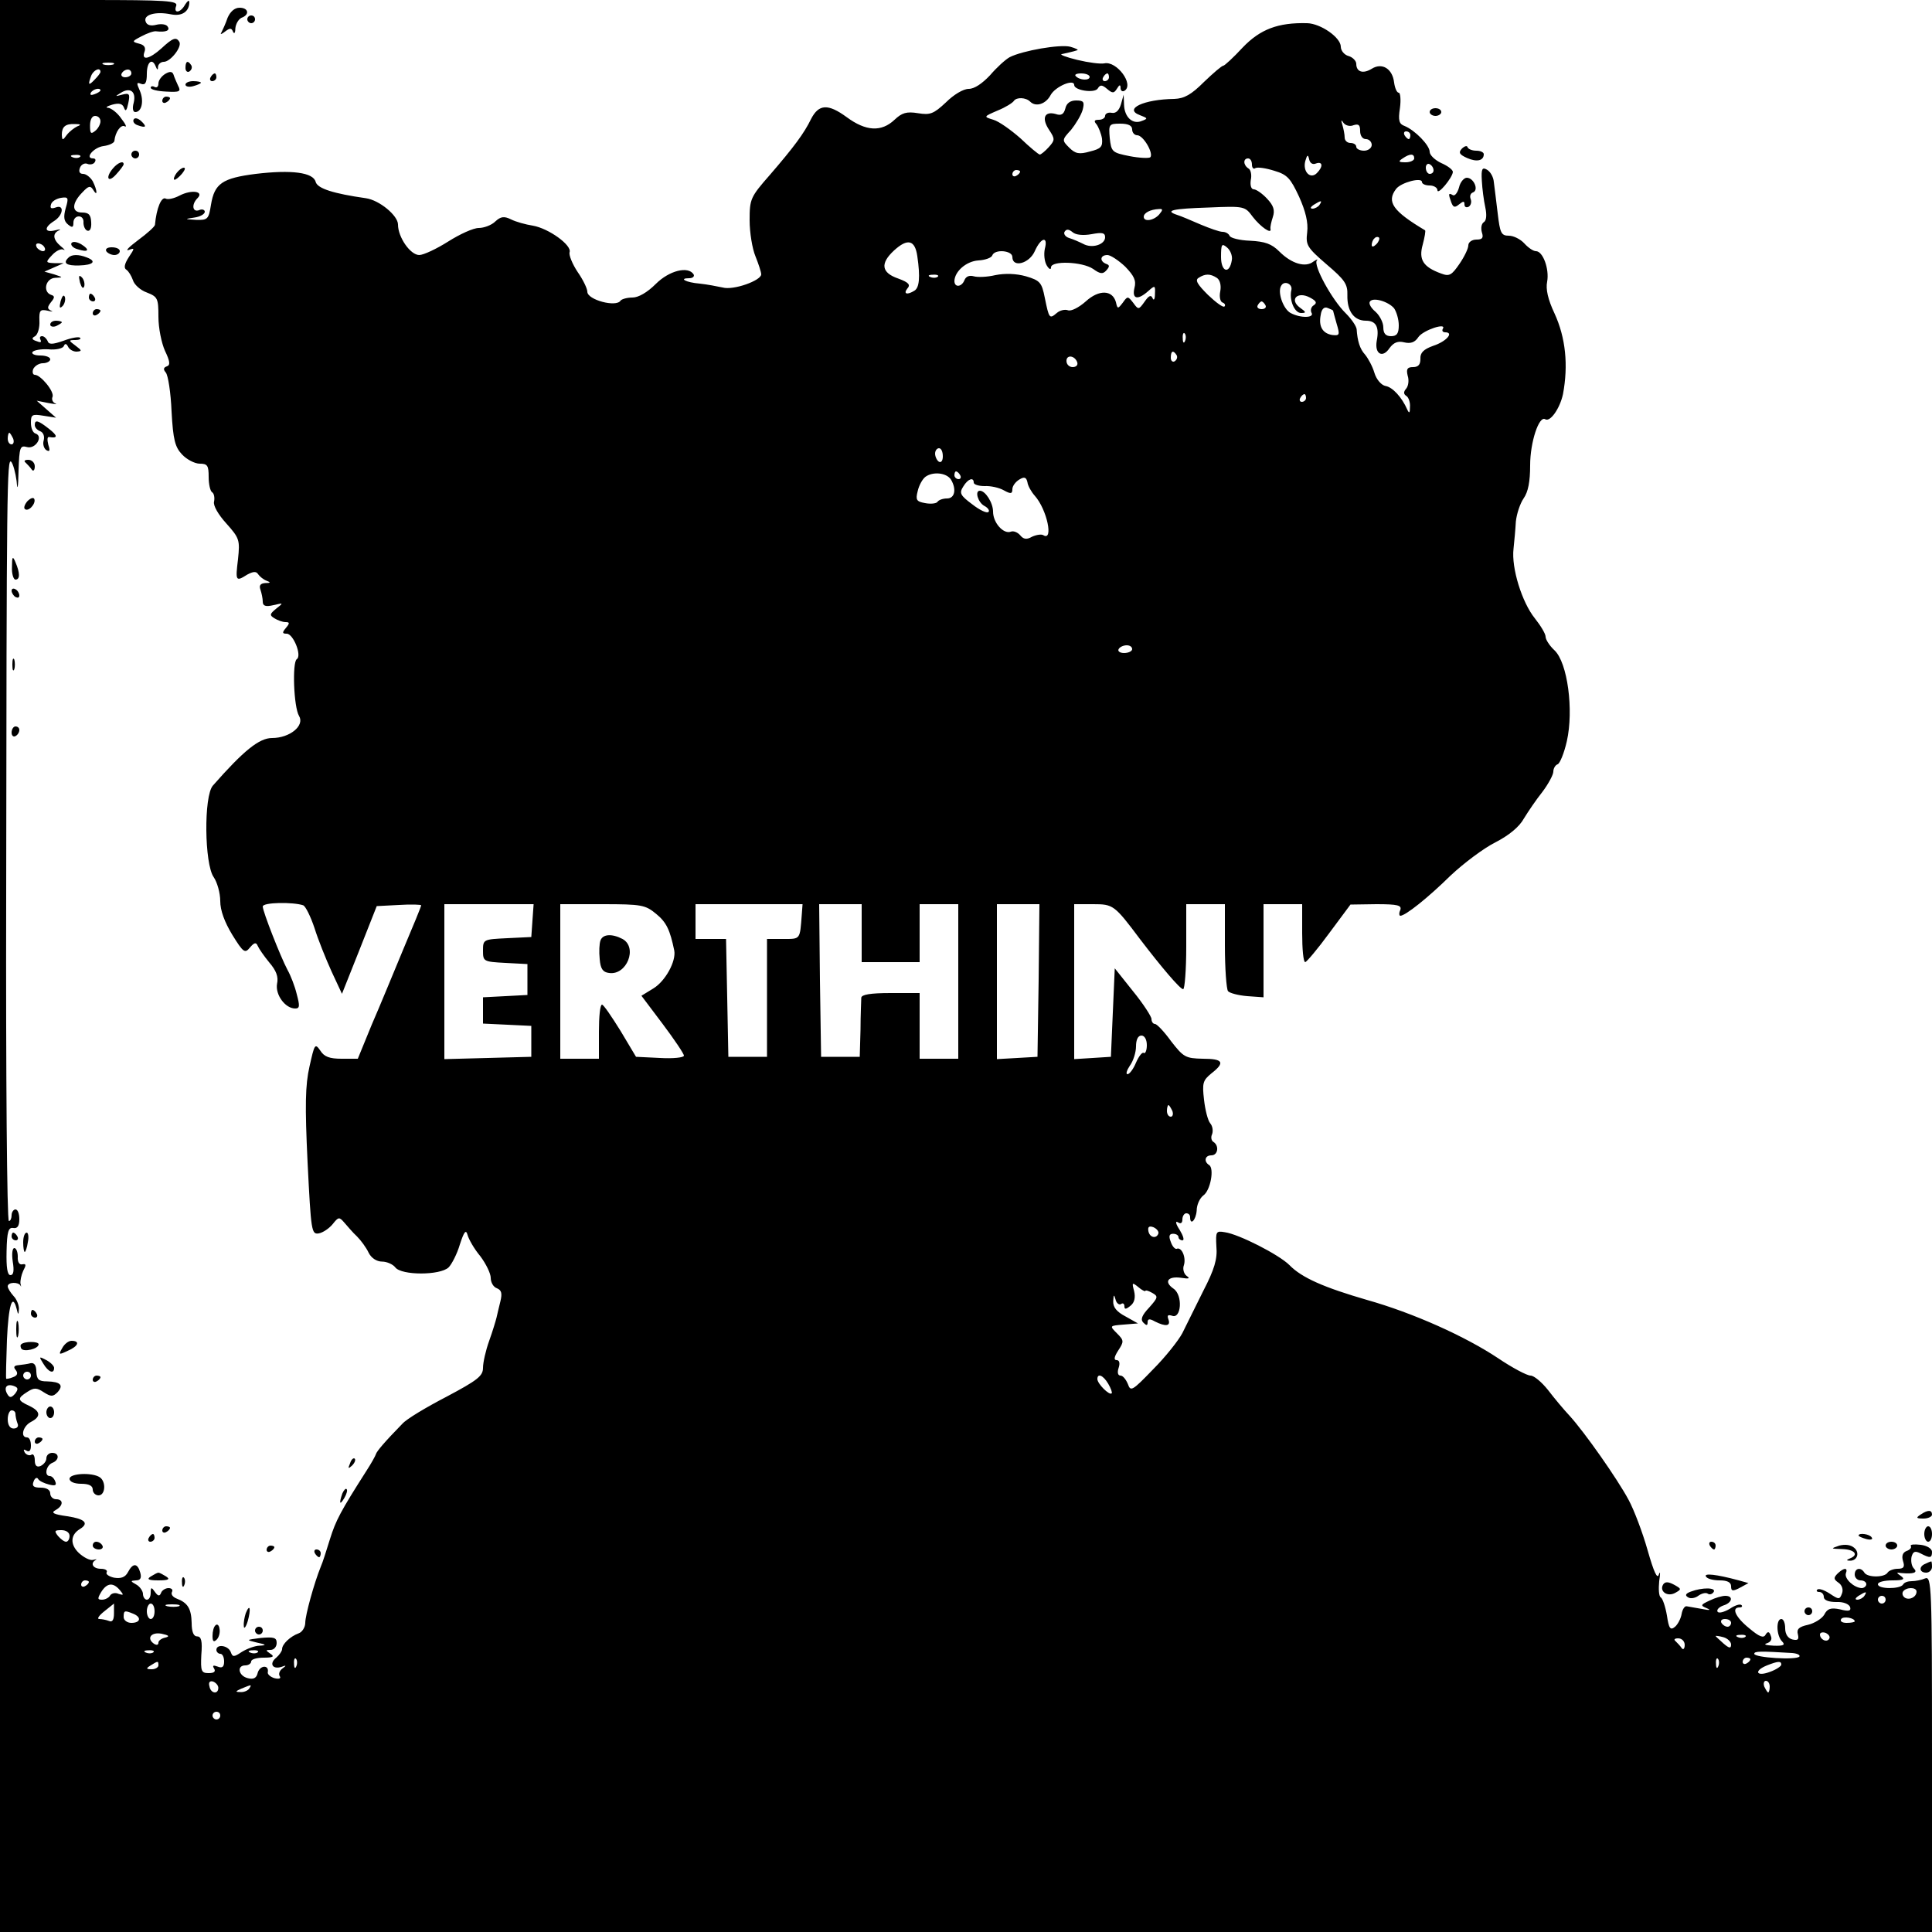
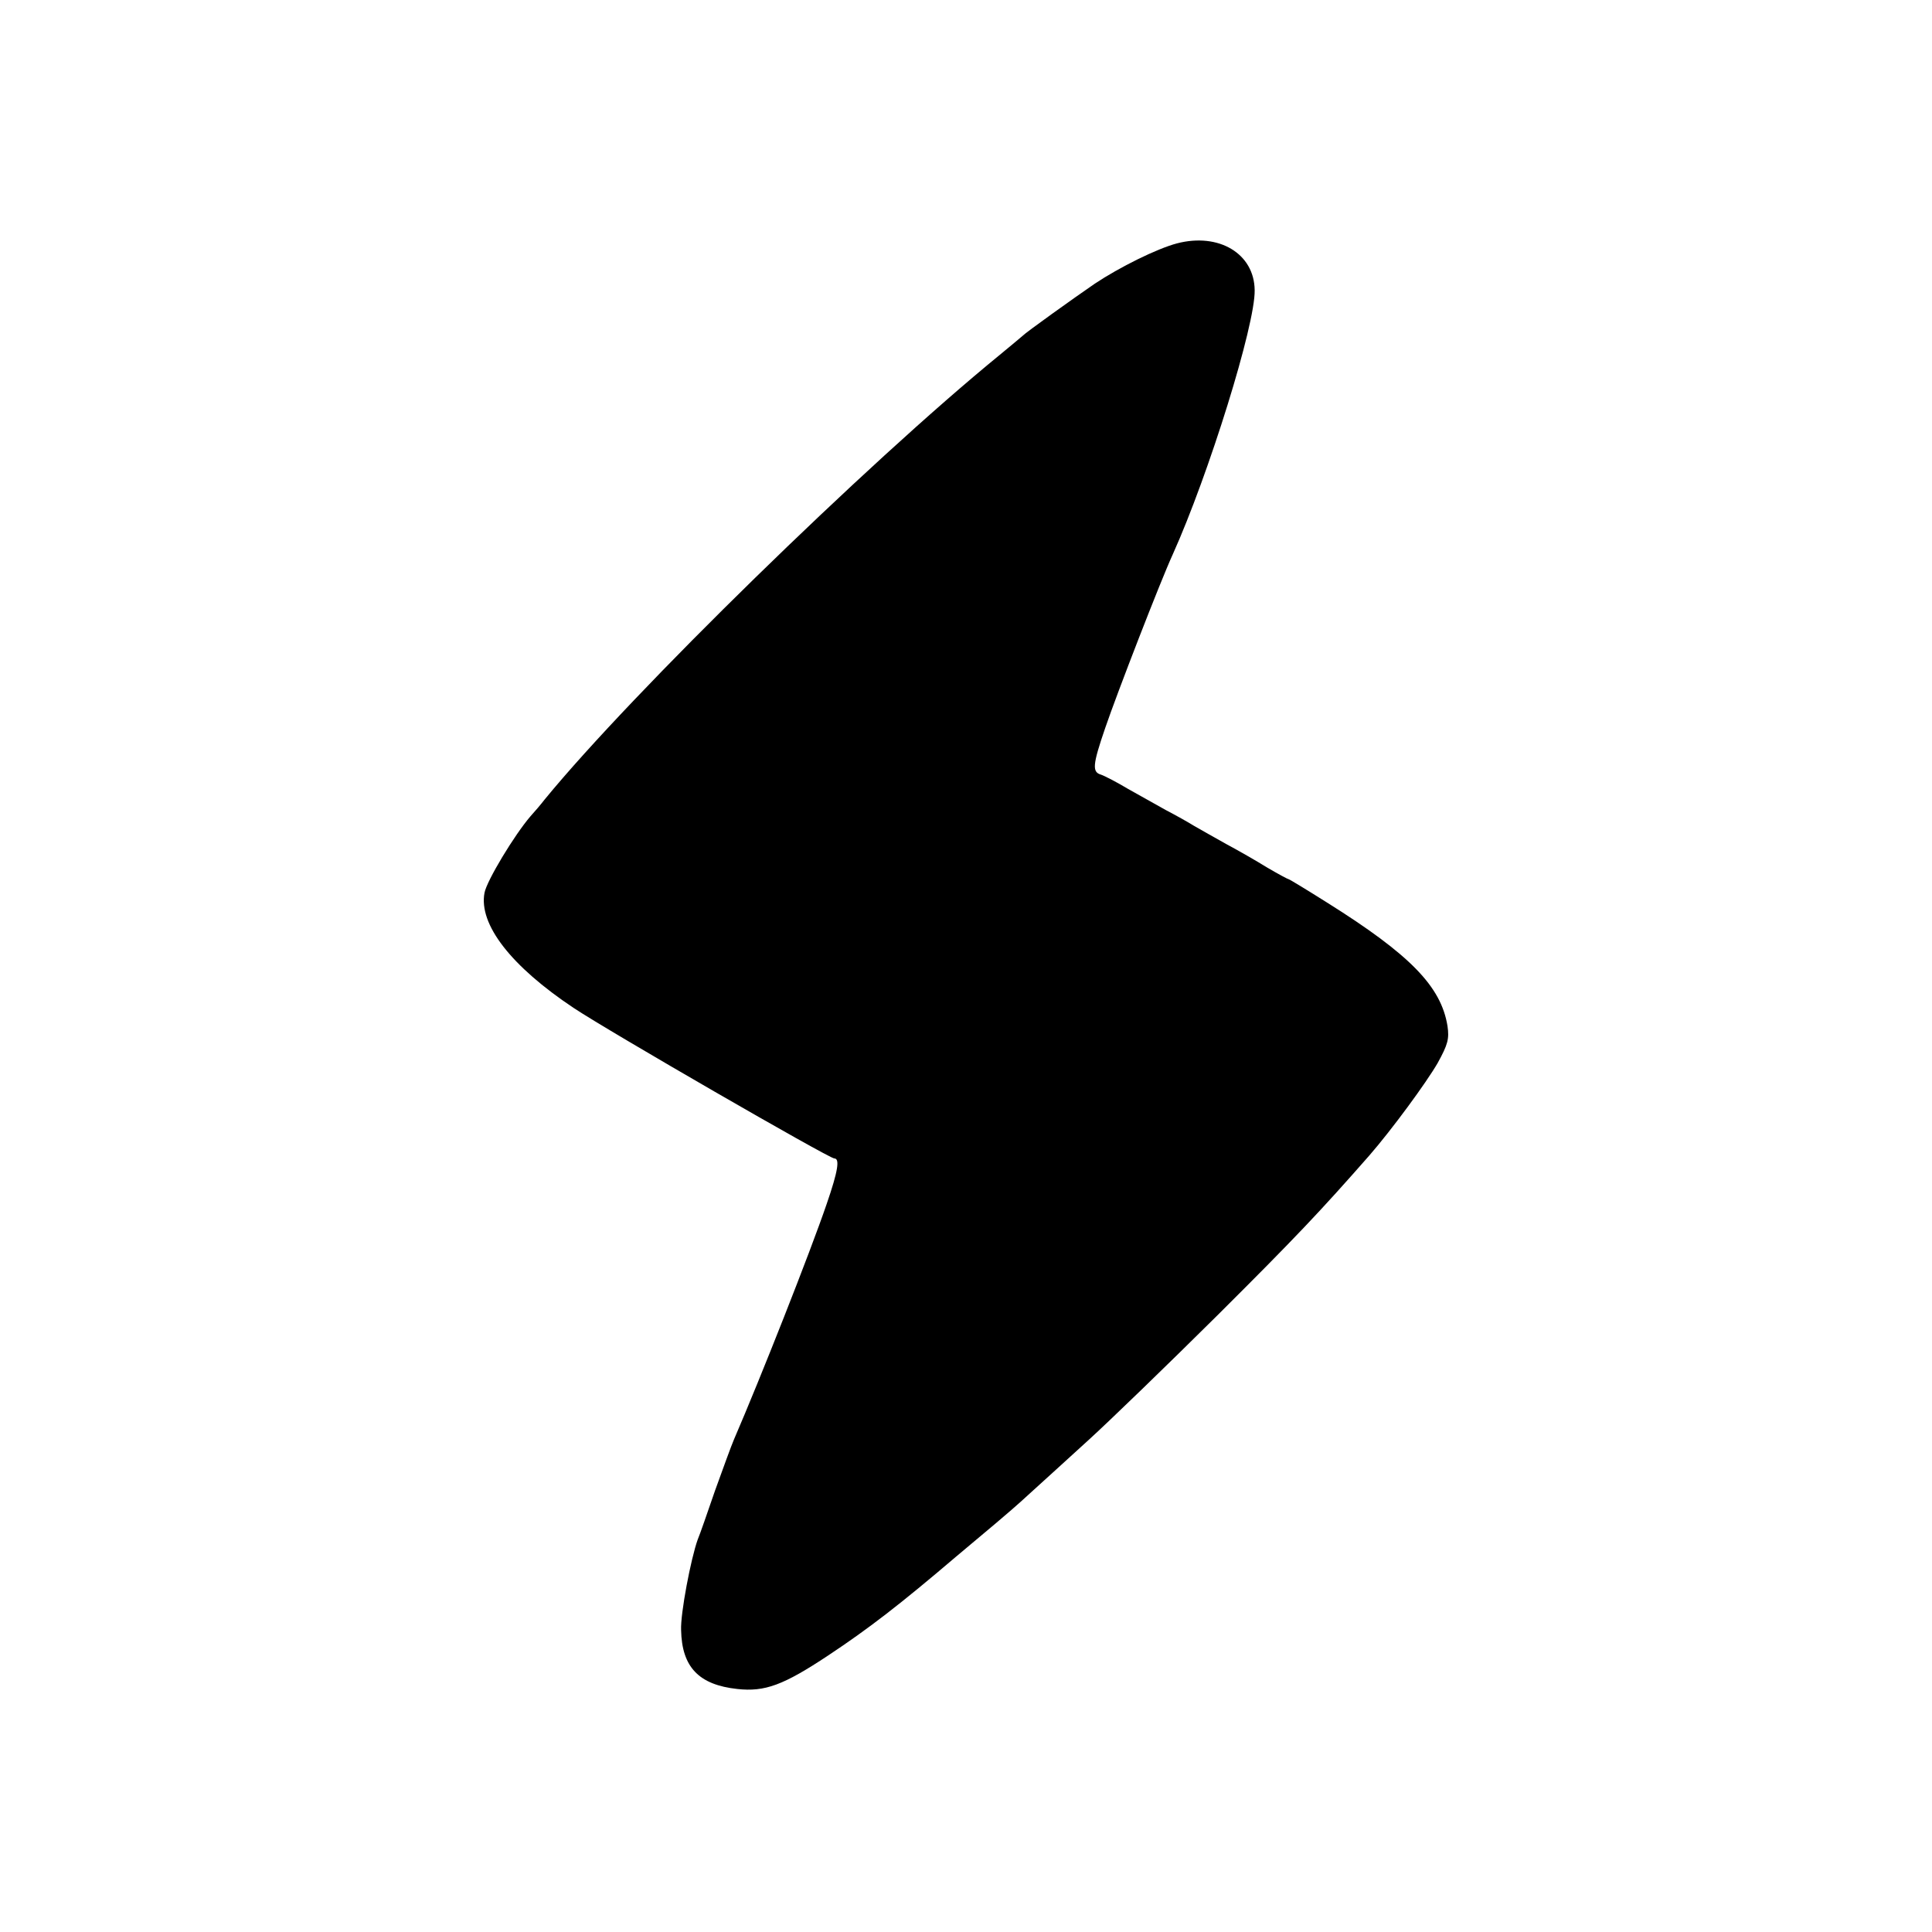
- <svg xmlns="http://www.w3.org/2000/svg" version="1.0" width="500pt" height="500pt" viewBox="0 0 500 500" preserveAspectRatio="xMidYMid meet">
-   <g transform="translate(0,500) scale(0.1,-0.1)" fill="#000000" stroke="none">
-     <path d="M0 2500 l0 -2500 2500 0 2500 0 0 461 c0 435 -1 461 -18 454 -9 -4 -25 -7 -34 -7 -10 0 -20 -3 -23 -9 -8 -12 -65 -12 -65 1 0 6 17 10 38 10 28 0 33 3 22 11 -13 9 -13 10 0 8 33 -3 44 1 33 12 -6 6 -8 19 -6 30 4 14 9 16 23 9 25 -13 30 -13 30 4 0 8 -13 16 -29 18 -17 2 -28 1 -26 -3 3 -4 -2 -10 -11 -13 -10 -4 -13 -13 -9 -26 5 -15 2 -20 -14 -20 -11 0 -23 -5 -26 -10 -8 -13 -52 -13 -60 0 -9 15 -25 12 -25 -5 0 -8 7 -15 15 -15 8 0 15 -4 15 -10 0 -5 -6 -10 -12 -10 -20 1 -45 24 -41 38 6 15 -4 16 -21 0 -11 -11 -11 -15 2 -24 9 -6 13 -18 9 -28 -6 -16 -8 -16 -32 0 -14 9 -28 14 -32 10 -3 -3 -1 -6 5 -6 7 0 12 -6 12 -13 0 -8 12 -13 32 -13 18 1 33 -5 36 -13 3 -10 -3 -12 -26 -6 -24 5 -33 2 -41 -14 -6 -10 -25 -22 -42 -26 -23 -5 -30 -11 -26 -25 3 -13 0 -16 -14 -13 -12 3 -19 14 -19 29 0 13 -4 24 -10 24 -14 0 -13 -43 2 -58 9 -9 4 -12 -22 -11 -19 1 -27 3 -18 6 10 3 15 10 11 19 -4 12 -8 13 -14 3 -5 -9 -16 -5 -42 17 -36 29 -47 54 -25 54 6 0 8 3 5 6 -4 4 -18 -1 -31 -10 -14 -8 -28 -12 -31 -7 -3 5 4 12 15 16 23 7 27 25 5 25 -8 0 -26 -5 -40 -12 -24 -11 -25 -13 -8 -20 12 -5 8 -6 -12 -2 -16 3 -34 6 -40 7 -5 1 -11 -8 -13 -20 -2 -12 -10 -27 -17 -33 -12 -10 -16 -5 -21 29 -4 23 -11 44 -16 47 -5 3 -6 22 -4 42 3 20 3 28 -1 17 -4 -13 -13 7 -29 63 -13 46 -35 104 -49 130 -30 56 -114 175 -152 217 -16 17 -41 47 -57 68 -16 20 -36 37 -45 37 -9 0 -47 20 -84 45 -84 56 -219 117 -340 151 -110 32 -168 57 -200 90 -27 27 -131 80 -167 85 -23 4 -24 2 -22 -37 3 -32 -5 -59 -34 -115 -20 -41 -45 -90 -54 -109 -10 -19 -44 -62 -76 -94 -54 -56 -58 -58 -65 -38 -5 12 -13 22 -19 22 -7 0 -9 8 -5 20 4 12 2 20 -5 20 -8 0 -7 8 4 25 15 23 15 26 -3 44 -20 20 -20 20 17 23 l37 3 -32 18 c-23 12 -33 24 -32 40 1 17 2 18 6 4 2 -9 9 -15 14 -12 5 4 9 1 9 -6 0 -8 4 -8 16 2 10 8 13 21 9 38 -6 22 -5 23 11 10 9 -8 18 -12 18 -10 1 3 9 0 18 -5 16 -9 15 -12 -8 -38 -19 -20 -23 -31 -15 -39 8 -8 11 -8 11 1 0 9 5 10 19 2 28 -14 41 -12 35 5 -4 11 -2 13 9 10 24 -10 29 53 4 70 -26 18 -14 33 20 28 20 -3 24 -2 14 5 -7 5 -11 18 -7 28 6 20 -6 48 -19 42 -4 -1 -11 6 -15 18 -6 15 -4 21 6 21 8 0 14 -4 14 -9 0 -4 5 -8 10 -8 6 0 2 12 -7 27 -10 15 -12 24 -5 20 7 -5 12 -3 12 7 0 9 5 16 10 16 6 0 10 -4 10 -10 0 -23 15 -8 17 17 0 15 8 32 17 39 19 13 29 71 15 79 -14 9 -11 25 6 25 17 0 21 25 5 35 -5 3 -7 12 -3 20 3 9 1 21 -5 28 -6 7 -13 34 -16 61 -5 43 -3 50 19 68 36 28 31 38 -22 38 -45 1 -50 4 -82 45 -18 25 -37 45 -42 45 -5 0 -9 6 -9 13 0 6 -21 39 -48 72 l-47 59 -5 -114 -5 -115 -47 -3 -48 -3 0 200 0 201 49 0 c52 0 55 -2 121 -90 55 -72 104 -130 112 -130 4 0 8 50 8 110 l0 110 50 0 50 0 0 -107 c0 -60 4 -112 8 -118 4 -5 26 -11 50 -13 l42 -3 0 120 0 121 50 0 50 0 0 -75 c0 -41 3 -75 8 -75 4 1 32 34 62 75 l55 74 67 1 c56 0 66 -3 62 -15 -4 -8 -3 -15 0 -15 13 0 71 46 130 104 34 32 86 71 116 86 35 18 62 40 74 62 11 18 32 49 48 69 15 20 28 44 28 52 0 8 5 17 11 19 6 2 17 29 24 60 18 80 2 203 -32 235 -13 12 -23 28 -23 35 0 8 -13 29 -28 48 -33 41 -61 130 -55 180 2 19 5 51 6 70 2 20 11 47 20 60 12 17 17 44 17 86 0 60 23 129 39 119 13 -8 38 28 46 65 14 75 7 146 -22 209 -17 36 -23 63 -19 82 6 33 -11 79 -29 79 -7 0 -20 9 -30 20 -10 11 -28 20 -40 20 -20 0 -23 7 -29 58 -4 31 -8 68 -10 81 -1 13 -9 27 -18 32 -12 7 -15 2 -13 -29 1 -20 5 -51 9 -69 4 -19 3 -34 -4 -38 -6 -4 -8 -15 -5 -26 5 -15 1 -19 -14 -19 -12 0 -21 -7 -21 -15 0 -8 -10 -29 -23 -48 -20 -29 -26 -33 -47 -25 -47 17 -59 36 -48 75 5 19 8 36 6 37 -84 50 -100 74 -75 107 13 17 67 31 67 18 0 -5 9 -9 20 -9 11 0 20 -6 20 -12 0 -15 39 32 40 47 0 6 -14 16 -30 23 -17 8 -30 21 -30 29 0 17 -38 56 -65 67 -14 5 -17 14 -12 46 3 22 1 40 -3 40 -5 0 -10 12 -12 26 -4 36 -31 53 -58 36 -23 -14 -40 -8 -40 13 0 7 -9 17 -20 20 -11 3 -20 14 -20 24 0 24 -52 60 -87 61 -76 2 -122 -16 -167 -63 -24 -26 -47 -47 -50 -47 -4 0 -26 -19 -50 -42 -33 -33 -51 -43 -77 -44 -79 -1 -132 -26 -89 -42 21 -8 21 -9 5 -15 -24 -10 -45 10 -46 42 l-1 26 -7 -25 c-5 -16 -13 -24 -24 -22 -9 2 -17 -2 -17 -8 0 -5 -7 -10 -16 -10 -12 0 -14 -3 -6 -12 5 -7 12 -24 14 -37 2 -21 -3 -26 -31 -33 -28 -8 -38 -6 -54 10 -19 19 -19 20 5 46 12 15 26 38 30 52 5 20 3 24 -17 24 -15 0 -25 -7 -28 -21 -4 -15 -11 -19 -25 -14 -29 8 -37 -11 -17 -41 16 -24 15 -27 -1 -45 -9 -10 -20 -19 -23 -19 -3 0 -26 19 -50 42 -25 22 -56 44 -70 48 -26 8 -26 8 11 24 20 8 39 20 42 25 7 10 31 9 42 -2 15 -15 41 -6 53 17 12 22 61 43 61 26 0 -14 53 -22 61 -9 6 10 11 10 24 -1 14 -12 18 -12 26 1 6 10 9 11 9 1 0 -7 5 -10 10 -7 26 16 -20 78 -52 71 -10 -2 -41 2 -70 9 -29 7 -47 14 -40 15 13 3 28 6 40 10 4 1 -4 5 -18 9 -26 7 -124 -10 -157 -27 -11 -6 -34 -27 -51 -47 -20 -21 -40 -35 -55 -35 -14 0 -39 -15 -59 -35 -32 -30 -41 -33 -72 -28 -30 5 -42 1 -61 -17 -34 -32 -74 -30 -124 7 -48 35 -72 34 -92 -5 -18 -37 -44 -72 -106 -144 -51 -58 -53 -63 -53 -118 0 -32 7 -74 15 -93 8 -20 15 -41 15 -47 0 -16 -72 -42 -100 -34 -14 3 -40 8 -59 10 -36 3 -56 14 -27 14 9 0 14 5 11 10 -14 22 -63 10 -98 -25 -22 -22 -45 -35 -60 -35 -14 0 -28 -4 -31 -8 -11 -18 -86 2 -86 23 0 8 -11 31 -25 51 -14 21 -23 44 -21 51 7 18 -54 62 -95 69 -19 3 -44 10 -56 16 -18 9 -27 8 -41 -5 -10 -10 -30 -17 -43 -17 -14 0 -49 -16 -79 -35 -30 -19 -64 -35 -75 -35 -23 0 -55 46 -55 79 0 23 -48 63 -83 68 -84 12 -125 25 -130 42 -6 25 -63 32 -155 21 -87 -11 -107 -25 -116 -80 -6 -37 -8 -40 -39 -39 -30 2 -30 2 -4 6 15 2 27 9 27 15 0 5 -7 8 -15 4 -17 -6 -20 15 -4 31 18 18 -15 23 -46 7 -15 -8 -31 -11 -36 -8 -11 6 -24 -24 -28 -68 -1 -5 -20 -22 -43 -39 -24 -18 -35 -29 -25 -26 16 6 16 5 0 -19 -11 -17 -13 -28 -6 -32 6 -4 13 -16 17 -27 3 -11 19 -26 36 -32 28 -11 30 -15 30 -63 0 -29 8 -68 17 -88 13 -27 14 -37 5 -40 -9 -3 -10 -8 -3 -16 6 -7 13 -52 15 -101 4 -73 9 -92 27 -111 12 -13 33 -24 46 -24 20 0 23 -5 23 -34 0 -19 4 -37 9 -40 5 -3 7 -14 5 -24 -3 -10 11 -34 32 -57 34 -38 35 -43 30 -92 -7 -57 -6 -59 24 -40 15 8 23 9 28 1 4 -6 14 -14 22 -17 11 -4 11 -6 -4 -6 -12 -1 -16 -6 -12 -17 3 -9 6 -23 6 -31 0 -11 7 -14 28 -9 26 6 26 6 7 -9 -17 -14 -18 -17 -5 -25 8 -5 21 -10 29 -10 11 0 11 -3 1 -15 -10 -12 -10 -15 2 -15 17 0 40 -57 26 -66 -12 -8 -8 -124 6 -147 15 -25 -24 -57 -70 -57 -33 0 -73 -32 -153 -123 -24 -27 -22 -203 2 -237 9 -13 17 -41 17 -62 0 -24 11 -54 31 -87 29 -47 33 -49 46 -33 11 13 16 14 20 4 3 -7 16 -26 30 -43 18 -21 24 -37 20 -55 -5 -28 21 -64 47 -64 12 0 12 7 4 37 -5 21 -16 49 -24 63 -18 34 -64 151 -64 164 0 11 79 12 105 3 6 -3 19 -29 29 -59 9 -29 29 -79 44 -112 l27 -58 45 113 45 114 58 3 c31 2 57 1 57 -1 0 -3 -21 -54 -46 -113 -25 -60 -61 -148 -82 -196 l-36 -88 -42 0 c-31 0 -45 5 -55 21 -14 20 -15 17 -28 -41 -11 -48 -12 -101 -5 -248 9 -179 10 -187 29 -184 11 2 27 13 36 24 15 19 17 19 30 4 8 -9 22 -26 33 -36 10 -10 24 -29 30 -42 7 -14 21 -23 35 -23 12 0 28 -7 34 -15 16 -21 116 -21 138 0 8 8 22 35 29 59 11 34 16 40 20 25 3 -11 17 -36 33 -55 15 -20 27 -45 27 -56 0 -12 7 -24 16 -27 12 -5 14 -13 9 -34 -4 -15 -8 -34 -10 -42 -2 -8 -10 -35 -19 -60 -9 -25 -16 -56 -16 -70 0 -21 -14 -32 -95 -75 -52 -27 -104 -58 -114 -70 -46 -47 -66 -71 -68 -78 -1 -4 -12 -24 -25 -44 -67 -105 -79 -128 -94 -176 -9 -29 -19 -61 -24 -72 -17 -42 -40 -125 -40 -145 0 -11 -8 -24 -17 -27 -22 -8 -43 -28 -43 -41 0 -5 -7 -15 -15 -22 -19 -15 -10 -31 13 -24 13 5 14 4 3 -4 -7 -5 -11 -14 -7 -20 4 -6 -2 -8 -14 -5 -10 3 -18 10 -17 15 4 20 -20 19 -26 -1 -3 -14 -11 -18 -26 -14 -24 6 -29 33 -6 33 8 0 15 5 15 10 0 6 15 10 33 10 24 0 28 3 17 10 -13 9 -13 10 0 10 9 0 16 8 16 18 0 14 -7 16 -41 13 -39 -5 -39 -5 -10 -12 24 -5 26 -7 7 -8 -12 0 -33 -8 -46 -16 -21 -14 -24 -14 -29 0 -7 17 -37 21 -37 5 0 -5 5 -10 10 -10 6 0 10 -9 10 -20 0 -14 -5 -18 -17 -13 -11 4 -14 3 -9 -5 5 -8 0 -12 -14 -12 -19 0 -21 5 -19 47 3 36 0 48 -11 48 -9 0 -14 12 -14 35 -1 37 -10 52 -39 63 -10 4 -15 11 -12 17 3 5 0 10 -9 10 -8 0 -17 -6 -19 -12 -4 -10 -8 -9 -16 2 -9 13 -11 13 -11 -2 0 -10 -4 -18 -10 -18 -5 0 -10 7 -10 15 0 7 -8 19 -17 24 -16 9 -16 10 -1 11 11 0 15 6 11 20 -7 25 -19 26 -32 1 -7 -13 -18 -17 -36 -14 -13 3 -22 9 -19 14 3 5 -4 9 -15 9 -20 0 -29 14 -13 23 4 2 1 2 -7 0 -8 -2 -24 6 -37 18 -23 22 -22 47 3 62 24 15 13 26 -33 33 -36 5 -43 9 -30 16 20 11 21 28 1 28 -8 0 -15 7 -15 15 0 9 -9 15 -25 15 -18 0 -23 4 -18 16 3 9 9 12 12 6 3 -5 16 -11 28 -14 16 -4 20 -2 16 8 -3 8 -9 14 -14 14 -15 0 -10 27 6 34 19 7 19 26 0 26 -8 0 -15 -6 -15 -14 0 -8 -7 -16 -15 -20 -10 -4 -15 1 -15 15 0 11 -4 18 -9 14 -5 -3 -13 0 -17 6 -4 8 -3 9 4 5 8 -5 12 0 12 13 0 12 -4 21 -10 21 -18 0 -11 29 10 40 27 14 25 28 -5 42 -30 14 -31 19 -4 36 17 11 24 11 42 -1 19 -12 24 -12 36 0 16 18 8 27 -27 28 -22 0 -27 5 -28 25 0 16 -5 24 -15 22 -7 -2 -22 -4 -31 -5 -12 -1 -14 -5 -7 -13 6 -8 4 -14 -7 -18 -9 -4 -18 -5 -18 -4 -1 2 0 47 2 101 4 89 14 122 25 80 4 -17 5 -17 6 0 0 10 -6 25 -14 33 -8 9 -15 20 -15 25 0 11 27 12 33 2 2 -5 2 -2 0 5 -1 7 2 22 7 33 8 15 8 19 -2 17 -8 -2 -13 6 -12 20 0 12 -4 22 -9 22 -5 0 -7 -15 -4 -35 4 -24 2 -35 -6 -35 -8 0 -11 20 -10 62 1 51 5 62 17 60 11 -2 16 5 16 23 0 14 -4 25 -10 25 -5 0 -10 -7 -10 -15 0 -8 -3 -15 -7 -15 -5 0 -8 377 -7 838 1 1060 2 1138 13 1127 5 -6 11 -28 14 -50 2 -27 4 -19 5 27 2 61 4 66 22 61 22 -6 43 28 22 35 -7 2 -12 14 -12 28 0 21 3 23 33 18 l32 -5 -25 22 -25 22 30 -6 c17 -3 25 -4 18 -1 -7 3 -10 11 -7 17 5 14 -31 57 -46 57 -5 0 -7 7 -4 15 4 8 15 15 25 15 10 0 19 5 19 10 0 6 -12 10 -26 10 -14 0 -23 4 -20 9 4 5 22 8 41 7 19 -2 37 2 40 8 3 8 7 7 11 -1 3 -7 13 -13 22 -13 15 1 14 3 -2 15 -19 14 -19 15 -1 15 10 0 16 3 12 6 -3 3 -22 0 -43 -8 -29 -10 -38 -10 -41 0 -3 6 -9 12 -14 12 -6 0 -7 -4 -4 -10 3 -6 -1 -7 -10 -3 -13 4 -14 8 -4 13 7 5 12 22 11 40 -1 27 2 30 21 26 12 -3 16 -3 9 0 -10 5 -10 9 0 22 10 12 10 16 0 19 -22 8 -14 43 11 44 21 1 21 1 -3 9 l-25 7 25 11 25 11 -24 0 c-23 1 -24 2 -6 21 10 11 23 17 29 14 6 -3 3 1 -7 9 -20 17 -22 33 -4 41 6 3 2 3 -10 0 -28 -7 -30 7 -3 24 24 15 27 44 4 35 -12 -4 -15 -2 -12 8 2 8 14 15 26 17 19 3 20 0 12 -27 -6 -22 -5 -33 6 -42 11 -9 14 -8 14 5 0 9 6 16 14 16 8 0 13 -7 12 -16 0 -9 4 -19 10 -21 7 -2 11 6 10 22 -1 19 -6 25 -24 25 -27 0 -27 24 2 53 15 16 20 17 27 6 12 -20 11 -2 -1 22 -6 10 -17 19 -25 19 -9 0 -12 6 -8 16 3 8 12 13 19 10 7 -3 16 -1 19 4 4 6 2 10 -4 10 -23 0 2 29 27 32 15 2 27 8 28 13 2 23 17 44 27 38 6 -3 2 6 -9 20 -10 15 -26 27 -34 28 -8 0 -4 4 10 8 18 5 27 3 31 -8 4 -11 7 -7 11 12 5 24 3 27 -16 22 -19 -5 -19 -5 -3 5 24 15 40 3 33 -26 -4 -14 -2 -24 4 -24 17 0 23 29 12 55 -9 20 -9 23 3 18 11 -4 15 3 15 26 0 31 14 42 23 19 4 -10 6 -10 6 0 1 6 7 12 15 12 17 0 48 39 40 52 -8 13 -17 10 -46 -17 -31 -28 -53 -33 -44 -9 4 11 -1 18 -14 21 -19 5 -19 6 6 19 15 8 32 14 38 13 25 -3 37 2 30 12 -3 6 -16 8 -29 5 -15 -4 -25 -1 -28 8 -7 18 26 27 65 19 29 -6 48 7 48 32 -1 6 -5 2 -11 -7 -12 -22 -31 -24 -23 -3 5 13 -24 15 -225 15 l-231 0 0 -2500z m293 2333 c-7 -2 -19 -2 -25 0 -7 3 -2 5 12 5 14 0 19 -2 13 -5z m-33 -19 c0 -3 -7 -12 -15 -20 -16 -17 -18 -14 -9 10 6 15 24 23 24 10z m80 -4 c0 -5 -7 -10 -16 -10 -8 0 -12 5 -9 10 3 6 10 10 16 10 5 0 9 -4 9 -10z m2480 -9 c0 -10 -26 -9 -36 2 -4 4 2 7 14 7 12 0 22 -4 22 -9z m50 -1 c0 -5 -5 -10 -11 -10 -5 0 -7 5 -4 10 3 6 8 10 11 10 2 0 4 -4 4 -10z m-2610 -34 c0 -2 -7 -7 -16 -10 -8 -3 -12 -2 -9 4 6 10 25 14 25 6z m0 -80 c0 -7 -6 -19 -14 -25 -11 -9 -13 -6 -13 14 0 15 5 25 13 25 8 0 14 -6 14 -14z m3243 -10 c13 4 17 1 17 -15 0 -12 6 -21 15 -21 8 0 15 -7 15 -15 0 -8 -9 -15 -20 -15 -11 0 -20 5 -20 10 0 6 -7 10 -15 10 -8 0 -15 6 -15 14 0 8 -3 23 -6 33 -4 13 -3 14 3 5 5 -7 17 -10 26 -6z m-3303 -3 c-8 -4 -20 -13 -27 -22 -11 -15 -12 -15 -13 0 0 21 9 29 34 28 15 0 17 -2 6 -6z m2730 -8 c0 -8 6 -15 13 -15 16 0 43 -47 34 -57 -4 -3 -28 -2 -54 3 -45 9 -47 11 -51 47 -3 35 -2 37 27 37 21 0 31 -5 31 -15z m720 -15 c0 -5 -2 -10 -4 -10 -3 0 -8 5 -11 10 -3 6 -1 10 4 10 6 0 11 -4 11 -10z m-3443 -56 c-3 -3 -12 -4 -19 -1 -8 3 -5 6 6 6 11 1 17 -2 13 -5z m3199 -17 c17 6 19 -8 2 -25 -17 -17 -37 4 -30 31 5 17 7 18 10 5 2 -10 9 -15 18 -11z m254 13 c0 -5 -10 -10 -22 -10 -19 0 -20 2 -8 10 19 13 30 13 30 0z m-420 -16 c0 -8 4 -13 9 -9 6 3 27 0 49 -7 34 -10 42 -20 64 -67 17 -38 24 -67 21 -92 -4 -33 -1 -39 50 -83 47 -40 55 -51 54 -80 -1 -41 17 -66 48 -66 26 0 35 -16 28 -52 -6 -34 15 -46 33 -19 11 15 22 19 38 15 17 -4 28 0 37 14 13 18 74 38 63 21 -3 -5 0 -9 6 -9 24 0 3 -24 -31 -35 -25 -9 -34 -18 -33 -34 0 -14 -5 -21 -19 -21 -15 0 -18 -5 -14 -22 4 -12 2 -27 -4 -34 -7 -8 -7 -14 1 -19 5 -3 10 -16 9 -28 0 -16 -2 -18 -7 -7 -14 32 -38 58 -56 61 -11 2 -24 17 -29 34 -5 17 -16 37 -24 47 -14 15 -20 36 -22 66 -1 8 -13 26 -28 41 -36 35 -85 125 -75 137 4 4 0 3 -9 -3 -20 -16 -56 -6 -88 26 -20 20 -37 26 -76 28 -27 1 -51 7 -53 13 -2 5 -10 10 -18 10 -8 0 -33 9 -57 19 -23 10 -51 22 -61 25 -33 11 -12 16 83 19 92 4 93 3 113 -24 20 -26 50 -47 46 -31 -1 4 2 18 6 30 6 18 2 30 -15 48 -12 13 -28 24 -34 24 -7 0 -10 10 -8 24 3 13 0 27 -6 30 -14 9 -14 26 -1 26 6 0 10 -7 10 -16z m470 -15 c0 -5 -4 -9 -10 -9 -5 0 -10 7 -10 16 0 8 5 12 10 9 6 -3 10 -10 10 -16z m-1070 -3 c0 -3 -4 -8 -10 -11 -5 -3 -10 -1 -10 4 0 6 5 11 10 11 6 0 10 -2 10 -4z m775 -86 c-3 -5 -12 -10 -18 -10 -7 0 -6 4 3 10 19 12 23 12 15 0z m-415 -25 c-14 -16 -40 -20 -40 -6 0 10 17 19 39 20 11 1 11 -2 1 -14z m-175 -51 c27 5 35 4 35 -8 0 -19 -34 -30 -57 -17 -10 5 -26 12 -36 15 -10 3 -15 11 -12 16 5 8 11 7 21 -1 8 -7 27 -9 49 -5z m737 -26 c-7 -7 -12 -8 -12 -2 0 6 3 14 7 17 3 4 9 5 12 2 2 -3 -1 -11 -7 -17z m-1188 -31 c8 -55 5 -81 -7 -89 -19 -12 -30 -9 -19 5 9 10 4 16 -23 26 -44 15 -48 39 -11 73 35 32 54 27 60 -15z m330 19 c-3 -14 -1 -33 5 -43 6 -10 11 -12 11 -5 0 18 81 15 109 -4 18 -13 25 -14 34 -4 9 10 9 14 0 17 -18 7 -16 23 3 23 8 0 29 -14 46 -30 23 -24 29 -36 24 -55 -7 -29 8 -33 36 -8 17 15 18 15 17 -8 0 -13 -3 -18 -6 -11 -4 10 -10 7 -21 -9 -15 -21 -16 -21 -29 -3 -14 18 -15 18 -27 1 -13 -17 -14 -17 -18 1 -9 32 -44 33 -78 2 -18 -16 -38 -26 -46 -23 -8 3 -21 0 -29 -7 -19 -16 -20 -15 -31 39 -8 40 -12 45 -49 56 -25 7 -54 8 -79 3 -21 -5 -46 -6 -56 -3 -11 3 -20 0 -24 -10 -7 -18 -26 -20 -26 -2 1 25 31 51 62 53 18 1 34 7 36 13 6 17 52 13 52 -4 0 -29 44 -17 58 15 16 36 35 40 26 6z m-2589 4 c3 -5 2 -10 -4 -10 -5 0 -13 5 -16 10 -3 6 -2 10 4 10 5 0 13 -4 16 -10z m3073 -33 c-6 -38 -28 -31 -28 8 0 33 2 36 15 25 9 -7 15 -22 13 -33z m-761 -43 c-3 -3 -12 -4 -19 -1 -8 3 -5 6 6 6 11 1 17 -2 13 -5z m722 -3 c8 -5 12 -19 9 -35 -3 -14 0 -27 6 -29 6 -2 8 -7 5 -10 -3 -4 -22 10 -43 30 -27 27 -34 38 -24 44 17 11 30 11 47 0z m193 -32 c-6 -25 8 -59 25 -59 14 0 14 2 -3 14 -28 21 -6 43 26 26 17 -9 19 -14 10 -20 -7 -4 -9 -13 -6 -19 9 -14 -28 -15 -54 -1 -19 10 -35 55 -24 71 8 14 30 4 26 -12z m266 -47 c6 -9 12 -28 12 -44 0 -21 -5 -28 -20 -28 -14 0 -20 7 -20 23 0 12 -9 30 -20 40 -12 10 -18 21 -15 26 7 13 48 1 63 -17z m-333 8 c3 -5 -1 -10 -10 -10 -9 0 -13 5 -10 10 3 6 8 10 10 10 2 0 7 -4 10 -10z m175 -14 c0 0 4 -16 9 -33 9 -30 8 -32 -11 -30 -25 4 -36 22 -30 52 2 15 9 22 18 18 8 -3 14 -6 14 -7z m-383 -78 c-3 -8 -6 -5 -6 6 -1 11 2 17 5 13 3 -3 4 -12 1 -19z m-22 -37 c3 -5 1 -12 -5 -16 -5 -3 -10 1 -10 9 0 18 6 21 15 7z m-257 -19 c2 -7 -3 -12 -12 -12 -9 0 -16 7 -16 16 0 17 22 14 28 -4z m592 -92 c0 -5 -5 -10 -11 -10 -5 0 -7 5 -4 10 3 6 8 10 11 10 2 0 4 -4 4 -10z m-3346 -105 c3 -8 1 -15 -4 -15 -6 0 -10 7 -10 15 0 8 2 15 4 15 2 0 6 -7 10 -15z m2406 -46 c0 -11 -4 -17 -10 -14 -5 3 -10 13 -10 21 0 8 5 14 10 14 6 0 10 -9 10 -21z m21 -60 c15 -25 10 -49 -10 -49 -11 0 -22 -4 -25 -9 -3 -4 -17 -6 -32 -3 -22 4 -25 8 -19 31 3 14 12 31 20 37 19 14 54 11 66 -7z m24 11 c3 -5 1 -10 -4 -10 -6 0 -11 5 -11 10 0 6 2 10 4 10 3 0 8 -4 11 -10z m193 -53 c32 -36 49 -119 22 -102 -5 3 -18 1 -29 -4 -14 -8 -22 -7 -31 4 -6 7 -17 12 -24 9 -19 -7 -46 23 -46 52 0 23 -20 54 -34 54 -14 0 -5 -30 11 -39 10 -5 15 -13 11 -16 -4 -4 -23 5 -42 20 -31 23 -34 29 -23 46 12 20 27 25 27 10 0 -5 13 -9 28 -9 15 1 38 -4 50 -11 18 -10 22 -9 22 3 0 8 8 19 18 25 13 8 18 6 21 -7 1 -9 10 -25 19 -35z m252 -397 c0 -5 -9 -10 -21 -10 -11 0 -17 5 -14 10 3 6 13 10 21 10 8 0 14 -4 14 -10z m-1552 -702 l-3 -43 -62 -3 c-62 -3 -63 -3 -63 -32 0 -28 1 -29 58 -32 l57 -3 0 -40 0 -40 -57 -3 -58 -3 0 -34 0 -34 63 -3 62 -3 0 -40 0 -40 -112 -3 -113 -3 0 201 0 200 116 0 115 0 -3 -42z m320 17 c27 -22 36 -42 47 -95 5 -28 -23 -79 -54 -98 l-31 -19 55 -73 c30 -40 55 -77 55 -82 0 -5 -28 -8 -62 -6 l-62 3 -40 67 c-23 37 -44 68 -48 68 -5 0 -8 -31 -8 -70 l0 -70 -50 0 -50 0 0 200 0 200 109 0 c102 0 111 -2 139 -25z m377 -2 c-5 -65 -3 -63 -47 -63 l-43 0 0 -152 0 -153 -50 0 -50 0 -3 153 -3 152 -39 0 -40 0 0 45 0 45 139 0 138 0 -2 -27z m155 -48 l0 -75 75 0 75 0 0 75 0 75 50 0 50 0 0 -200 0 -200 -50 0 -50 0 0 85 0 85 -75 0 c-53 0 -75 -4 -76 -12 0 -7 -2 -44 -2 -83 l-2 -70 -50 0 -50 0 -3 198 -2 197 55 0 55 0 0 -75z m458 -122 l-3 -198 -52 -3 -53 -3 0 200 0 201 55 0 55 0 -2 -197z m280 -168 c0 -13 -4 -23 -8 -20 -4 3 -13 -9 -20 -25 -7 -17 -17 -30 -22 -30 -5 0 -2 10 6 22 9 12 16 35 16 50 0 17 5 28 14 28 8 0 14 -10 14 -25z m66 -170 c3 -8 1 -15 -4 -15 -6 0 -10 7 -10 15 0 8 2 15 4 15 2 0 6 -7 10 -15z m-36 -317 c-5 -15 -23 -11 -26 6 -2 11 2 14 13 10 9 -4 14 -11 13 -16z m-2918 -368 c0 -5 -4 -10 -10 -10 -5 0 -10 5 -10 10 0 6 5 10 10 10 6 0 10 -4 10 -10z m2788 -21 c7 -12 11 -23 9 -25 -6 -6 -37 25 -37 37 0 16 15 10 28 -12z m-2829 -26 c-10 -11 -14 -11 -20 -1 -10 17 -2 28 17 21 11 -4 12 -8 3 -20z m1 -52 c0 -5 2 -16 5 -24 4 -8 0 -14 -10 -14 -9 0 -15 9 -15 24 0 13 5 23 10 23 6 0 10 -4 10 -9z m140 -316 c0 -8 -4 -15 -9 -15 -5 0 -14 7 -21 15 -10 13 -9 15 9 15 12 0 21 -6 21 -15z m50 -119 c0 -3 -4 -8 -10 -11 -5 -3 -10 -1 -10 4 0 6 5 11 10 11 6 0 10 -2 10 -4z m80 -21 c11 -13 10 -14 -3 -10 -8 4 -18 2 -22 -4 -3 -6 -13 -11 -21 -11 -12 0 -12 3 -2 20 15 24 31 25 48 5z m4650 -4 c0 -14 -18 -23 -30 -16 -6 4 -8 11 -5 16 8 12 35 12 35 0z m-135 -11 c-3 -5 -12 -10 -18 -10 -7 0 -6 4 3 10 19 12 23 12 15 0z m55 -10 c0 -5 -4 -10 -10 -10 -5 0 -10 5 -10 10 0 6 5 10 10 10 6 0 10 -4 10 -10z m-4585 -35 c0 -17 -4 -24 -13 -20 -8 3 -19 5 -25 5 -7 0 -1 9 13 20 14 11 25 20 25 20 0 0 0 -11 0 -25z m105 5 c0 -11 -4 -20 -10 -20 -5 0 -10 9 -10 20 0 11 5 20 10 20 6 0 10 -9 10 -20z m63 13 c-7 -2 -21 -2 -30 0 -10 3 -4 5 12 5 17 0 24 -2 18 -5z m-119 -19 c23 -9 20 -24 -4 -24 -11 0 -20 7 -20 15 0 17 2 18 24 9z m4456 -20 c0 -2 -9 -4 -21 -4 -11 0 -18 4 -14 10 5 8 35 3 35 -6z m-320 -4 c0 -5 -4 -10 -9 -10 -6 0 -13 5 -16 10 -3 6 1 10 9 10 9 0 16 -4 16 -10z m-4052 -38 c-10 -2 -18 -8 -18 -13 0 -6 -4 -7 -10 -4 -22 14 -10 32 18 27 19 -4 22 -7 10 -10z m4306 -3 c-6 -11 -24 -2 -24 11 0 5 7 7 15 4 8 -4 12 -10 9 -15z m-254 -15 c0 -11 -5 -10 -20 3 -11 10 -20 18 -20 19 0 1 9 0 20 -3 11 -3 20 -12 20 -19z m37 20 c-3 -3 -12 -4 -19 -1 -8 3 -5 6 6 6 11 1 17 -2 13 -5z m-157 -21 c0 -10 -4 -14 -8 -8 -4 6 -11 13 -16 18 -5 4 -2 7 7 7 10 0 17 -8 17 -17z m-3963 -19 c-3 -3 -12 -4 -19 -1 -8 3 -5 6 6 6 11 1 17 -2 13 -5z m270 0 c-3 -3 -12 -4 -19 -1 -8 3 -5 6 6 6 11 1 17 -2 13 -5z m3971 -2 c13 -1 21 -5 19 -9 -7 -10 -117 -3 -117 7 0 7 16 7 98 2z m-3871 -34 c-3 -8 -6 -5 -6 6 -1 11 2 17 5 13 3 -3 4 -12 1 -19z m3680 0 c-3 -8 -6 -5 -6 6 -1 11 2 17 5 13 3 -3 4 -12 1 -19z m83 18 c0 -3 -4 -8 -10 -11 -5 -3 -10 -1 -10 4 0 6 5 11 10 11 6 0 10 -2 10 -4z m-4120 -16 c0 -5 -8 -10 -17 -10 -15 0 -16 2 -3 10 19 12 20 12 20 0z m4200 2 c0 -4 -13 -13 -30 -19 -35 -13 -42 3 -7 17 28 11 37 12 37 2z m-4045 -60 c0 -18 -20 -15 -23 4 -3 10 1 15 10 12 7 -3 13 -10 13 -16z m4015 3 c0 -8 -2 -15 -4 -15 -2 0 -6 7 -10 15 -3 8 -1 15 4 15 6 0 10 -7 10 -15z m-3935 -5 c-3 -5 -14 -10 -23 -9 -14 0 -13 2 3 9 27 11 27 11 20 0z m-75 -70 c0 -5 -4 -10 -10 -10 -5 0 -10 5 -10 10 0 6 5 10 10 10 6 0 10 -4 10 -10z" />
-     <path d="M1554 2566 c-3 -8 -4 -29 -2 -48 2 -25 8 -34 24 -36 46 -7 75 66 35 88 -27 14 -51 13 -57 -4z" />
-     <path d="M589 4954 c-5 -15 -13 -32 -16 -38 -4 -6 0 -5 9 2 13 10 17 10 21 0 3 -7 6 -3 6 8 1 12 8 24 16 28 22 8 18 26 -5 26 -13 0 -24 -10 -31 -26z" />
-     <path d="M640 4950 c0 -5 5 -10 10 -10 6 0 10 5 10 10 0 6 -4 10 -10 10 -5 0 -10 -4 -10 -10z" />
-     <path d="M480 4824 c0 -8 5 -12 10 -9 6 4 8 11 5 16 -9 14 -15 11 -15 -7z" />
-     <path d="M428 4809 c-10 -6 -18 -17 -18 -25 0 -8 -4 -12 -10 -9 -5 3 -10 2 -10 -2 0 -5 18 -9 40 -10 35 -2 39 0 31 15 -4 9 -10 22 -12 29 -3 8 -9 9 -21 2z" />
-     <path d="M545 4800 c-3 -5 -1 -10 4 -10 6 0 11 5 11 10 0 6 -2 10 -4 10 -3 0 -8 -4 -11 -10z" />
-     <path d="M480 4781 c0 -5 9 -7 20 -4 11 3 20 7 20 9 0 2 -9 4 -20 4 -11 0 -20 -4 -20 -9z" />
-     <path d="M420 4739 c0 -5 5 -7 10 -4 6 3 10 8 10 11 0 2 -4 4 -10 4 -5 0 -10 -5 -10 -11z" />
-     <path d="M3700 4710 c0 -5 7 -10 15 -10 8 0 15 5 15 10 0 6 -7 10 -15 10 -8 0 -15 -4 -15 -10z" />
-     <path d="M346 4691 c-3 -5 1 -12 10 -15 22 -8 25 -4 9 11 -8 7 -16 9 -19 4z" />
-     <path d="M3783 4615 c-9 -10 -6 -15 14 -24 25 -11 43 -7 43 10 0 5 -9 9 -19 9 -11 0 -21 4 -23 9 -1 5 -8 3 -15 -4z" />
-     <path d="M340 4600 c0 -5 5 -10 10 -10 6 0 10 5 10 10 0 6 -4 10 -10 10 -5 0 -10 -4 -10 -10z" />
-     <path d="M293 4565 c-21 -24 -14 -40 7 -17 11 12 20 24 20 27 0 10 -15 4 -27 -10z" />
-     <path d="M462 4558 c-7 -7 -12 -16 -12 -21 0 -5 7 -1 16 8 9 9 14 18 12 20 -2 3 -10 -1 -16 -7z" />
-     <path d="M3776 4515 c-4 -14 -11 -23 -16 -20 -12 7 -12 3 -4 -19 5 -13 9 -14 20 -5 11 9 14 9 14 0 0 -7 5 -9 11 -6 6 4 8 13 5 20 -3 8 0 15 6 17 16 6 2 38 -16 38 -7 0 -17 -11 -20 -25z" />
-     <path d="M185 4371 c-3 -5 4 -13 16 -16 28 -9 33 -2 9 13 -11 6 -21 8 -25 3z" />
-     <path d="M275 4350 c3 -5 13 -10 21 -10 8 0 14 5 14 10 0 6 -9 10 -21 10 -11 0 -17 -4 -14 -10z" />
-     <path d="M177 4333 c-15 -14 -5 -21 28 -20 37 1 46 11 19 21 -20 8 -39 8 -47 -1z" />
-     <path d="M207 4269 c4 -13 8 -18 11 -10 2 7 -1 18 -6 23 -8 8 -9 4 -5 -13z" />
-     <path d="M157 4221 c-4 -17 -3 -21 5 -13 5 5 8 16 6 23 -3 8 -7 3 -11 -10z" />
-     <path d="M230 4230 c0 -5 5 -10 11 -10 5 0 7 5 4 10 -3 6 -8 10 -11 10 -2 0 -4 -4 -4 -10z" />
-     <path d="M240 4189 c0 -5 5 -7 10 -4 6 3 10 8 10 11 0 2 -4 4 -10 4 -5 0 -10 -5 -10 -11z" />
-     <path d="M130 4160 c0 -5 7 -7 15 -4 8 4 15 8 15 10 0 2 -7 4 -15 4 -8 0 -15 -4 -15 -10z" />
-     <path d="M90 3900 c0 -6 6 -13 14 -16 8 -3 12 -13 9 -24 -3 -10 1 -21 7 -25 9 -5 10 -1 5 14 -3 12 -3 21 2 20 23 -4 23 3 0 21 -28 22 -37 25 -37 10z" />
-     <path d="M66 3803 c5 -5 12 -12 16 -18 4 -6 8 -2 8 8 0 9 -7 17 -17 17 -9 0 -12 -3 -7 -7z" />
-     <path d="M71 3703 c-7 -8 -10 -17 -7 -20 9 -9 29 13 25 25 -2 6 -10 3 -18 -5z" />
-     <path d="M31 3533 c-1 -18 4 -33 9 -33 12 0 12 17 0 45 -7 17 -9 15 -9 -12z" />
-     <path d="M30 3471 c0 -5 5 -13 10 -16 6 -3 10 -2 10 4 0 5 -4 13 -10 16 -5 3 -10 2 -10 -4z" />
-     <path d="M32 3280 c0 -14 2 -19 5 -12 2 6 2 18 0 25 -3 6 -5 1 -5 -13z" />
-     <path d="M30 3104 c0 -8 5 -12 10 -9 6 3 10 10 10 16 0 5 -4 9 -10 9 -5 0 -10 -7 -10 -16z" />
-     <path d="M30 1800 c0 -5 5 -10 11 -10 5 0 7 5 4 10 -3 6 -8 10 -11 10 -2 0 -4 -4 -4 -10z" />
-     <path d="M60 1785 c0 -14 2 -25 4 -25 2 0 6 11 8 25 3 14 1 25 -3 25 -5 0 -9 -11 -9 -25z" />
-     <path d="M80 1600 c0 -5 5 -10 11 -10 5 0 7 5 4 10 -3 6 -8 10 -11 10 -2 0 -4 -4 -4 -10z" />
-     <path d="M42 1560 c0 -19 2 -27 5 -17 2 9 2 25 0 35 -3 9 -5 1 -5 -18z" />
-     <path d="M55 1521 c-3 -2 -2 -7 0 -11 6 -10 45 -1 45 11 0 8 -37 8 -45 0z" />
-     <path d="M161 1511 c-10 -17 -9 -18 14 -7 28 12 33 26 10 26 -8 0 -19 -9 -24 -19z" />
-     <path d="M112 1471 c13 -22 28 -28 28 -11 0 5 -9 14 -20 20 -19 10 -20 10 -8 -9z" />
-     <path d="M240 1429 c0 -5 5 -7 10 -4 6 3 10 8 10 11 0 2 -4 4 -10 4 -5 0 -10 -5 -10 -11z" />
-     <path d="M120 1345 c0 -8 5 -15 10 -15 6 0 10 7 10 15 0 8 -4 15 -10 15 -5 0 -10 -7 -10 -15z" />
-     <path d="M90 1269 c0 -5 5 -7 10 -4 6 3 10 8 10 11 0 2 -4 4 -10 4 -5 0 -10 -5 -10 -11z" />
-     <path d="M906 1213 c-6 -14 -5 -15 5 -6 7 7 10 15 7 18 -3 3 -9 -2 -12 -12z" />
-     <path d="M180 1173 c0 -8 13 -13 30 -13 20 0 30 -5 30 -15 0 -8 7 -15 15 -15 18 0 20 36 3 47 -20 13 -78 10 -78 -4z" />
-     <path d="M886 1135 c-9 -26 -7 -32 5 -12 6 10 9 21 6 23 -2 3 -7 -2 -11 -11z" />
-     <path d="M4970 1080 c-12 -8 -11 -10 8 -10 12 0 22 5 22 10 0 13 -11 13 -30 0z" />
-     <path d="M420 1039 c0 -5 5 -7 10 -4 6 3 10 8 10 11 0 2 -4 4 -10 4 -5 0 -10 -5 -10 -11z" />
-     <path d="M4980 1030 c0 -11 5 -20 10 -20 6 0 10 9 10 20 0 11 -4 20 -10 20 -5 0 -10 -9 -10 -20z" />
-     <path d="M385 1020 c-3 -5 -1 -10 4 -10 6 0 11 5 11 10 0 6 -2 10 -4 10 -3 0 -8 -4 -11 -10z" />
-     <path d="M4810 1026 c0 -2 9 -6 20 -9 11 -3 18 -1 14 4 -5 9 -34 13 -34 5z" />
-     <path d="M240 1000 c0 -5 7 -10 16 -10 8 0 12 5 9 10 -3 6 -10 10 -16 10 -5 0 -9 -4 -9 -10z" />
-     <path d="M4425 1000 c3 -5 8 -10 11 -10 2 0 4 5 4 10 0 6 -5 10 -11 10 -5 0 -7 -4 -4 -10z" />
-     <path d="M4760 1000 c-23 -8 -23 -8 8 -9 32 -1 43 -15 20 -24 -10 -4 -10 -6 -1 -6 19 -1 27 20 12 33 -9 8 -23 10 -39 6z" />
-     <path d="M4880 1000 c0 -5 7 -10 15 -10 8 0 15 5 15 10 0 6 -7 10 -15 10 -8 0 -15 -4 -15 -10z" />
-     <path d="M690 989 c0 -5 5 -7 10 -4 6 3 10 8 10 11 0 2 -4 4 -10 4 -5 0 -10 -5 -10 -11z" />
-     <path d="M815 980 c3 -5 8 -10 11 -10 2 0 4 5 4 10 0 6 -5 10 -11 10 -5 0 -7 -4 -4 -10z" />
-     <path d="M4983 953 c-18 -7 -16 -23 2 -23 8 0 15 7 15 15 0 8 -1 15 -2 14 -2 0 -9 -3 -15 -6z" />
-     <path d="M390 920 c-11 -7 -6 -10 20 -10 26 0 31 3 20 10 -8 5 -17 10 -20 10 -3 0 -12 -5 -20 -10z" />
-     <path d="M4415 920 c3 -6 19 -10 36 -10 19 0 29 -5 29 -15 0 -13 4 -14 23 -4 l22 12 -25 7 c-59 16 -91 19 -85 10z" />
-     <path d="M471 904 c0 -11 3 -14 6 -6 3 7 2 16 -1 19 -3 4 -6 -2 -5 -13z" />
-     <path d="M4304 899 c-10 -17 11 -33 32 -21 16 9 16 10 -4 21 -15 8 -23 8 -28 0z" />
-     <path d="M4376 881 c-14 -5 -16 -10 -7 -15 6 -4 18 -2 26 4 8 6 19 9 24 6 5 -4 12 -2 16 4 7 12 -30 12 -59 1z" />
-     <path d="M636 825 c-3 -9 -6 -24 -5 -33 0 -9 5 -4 10 12 9 32 6 48 -5 21z" />
-     <path d="M4670 830 c0 -5 5 -10 10 -10 6 0 10 5 10 10 0 6 -4 10 -10 10 -5 0 -10 -4 -10 -10z" />
-     <path d="M558 794 c-5 -4 -8 -16 -8 -28 0 -14 3 -17 11 -9 6 6 9 19 7 28 -1 9 -6 13 -10 9z" />
-     <path d="M660 780 c0 -5 5 -10 10 -10 6 0 10 5 10 10 0 6 -4 10 -10 10 -5 0 -10 -4 -10 -10z" />
+ <svg xmlns="http://www.w3.org/2000/svg" version="1.0" width="512pt" height="512pt" viewBox="0 0 512 512" preserveAspectRatio="xMidYMid meet">
+   <g transform="translate(0,512) scale(0.1,-0.1)" fill="#000000" stroke="none">
+     <path d="M3119 4475 c-53 -14 -152 -63 -218 -107 -54 -37 -184 -130 -191 -138 -3 -3 -30 -25 -60 -50 -355 -290 -974 -895 -1206 -1178 -10 -13 -27 -33 -38 -45 -43 -50 -116 -171 -122 -203 -16 -84 71 -195 236 -305 93 -62 677 -399 691 -399 15 0 10 -33 -20 -120 -44 -129 -176 -463 -246 -625 -7 -16 -29 -77 -50 -135 -20 -58 -40 -116 -46 -130 -18 -50 -46 -196 -44 -240 2 -98 47 -145 149 -156 73 -8 122 10 241 89 107 71 190 135 339 262 39 33 87 73 106 89 19 16 60 51 90 79 30 27 100 91 155 141 55 50 208 198 340 329 208 207 275 278 404 425 60 69 151 193 181 245 27 49 31 64 26 98 -17 105 -99 189 -319 327 -54 34 -100 62 -102 62 -2 0 -28 14 -57 31 -29 18 -78 46 -108 62 -30 17 -68 38 -85 48 -16 10 -50 29 -75 42 -25 14 -70 39 -100 56 -30 18 -63 35 -72 38 -24 7 -23 25 11 124 31 91 146 388 179 460 95 211 219 609 217 700 -1 97 -95 153 -206 124z" />
  </g>
</svg>
